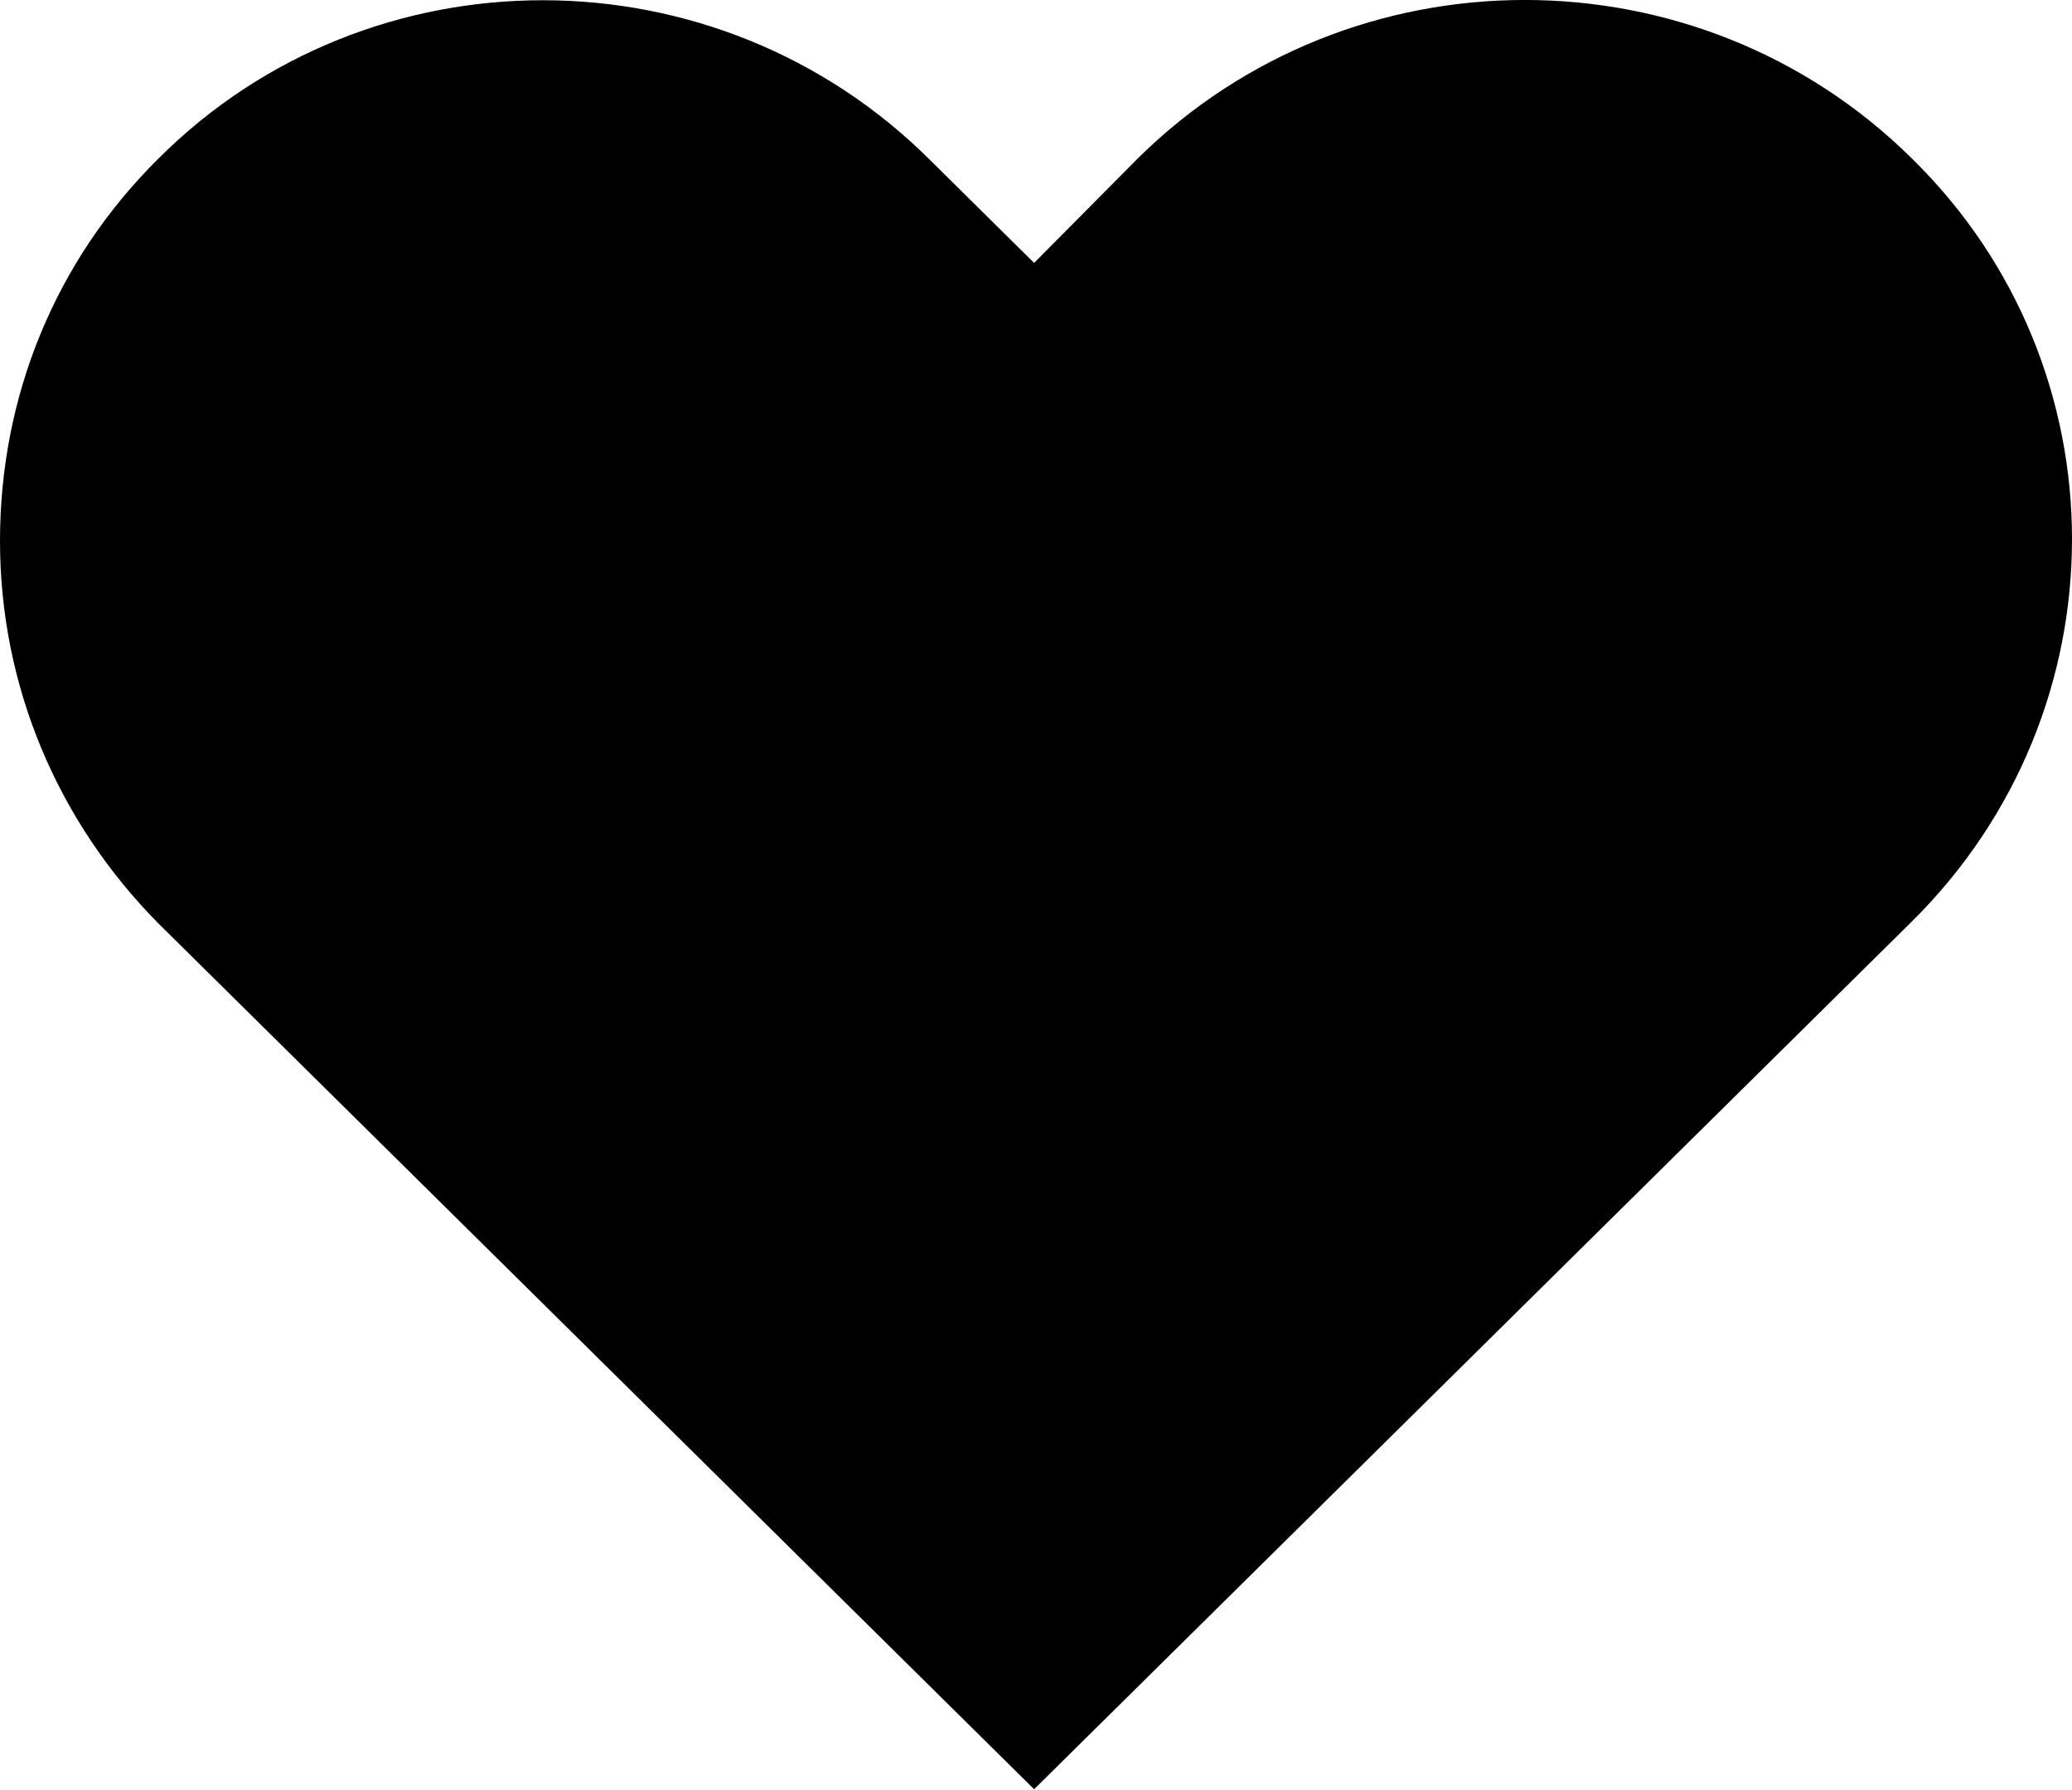
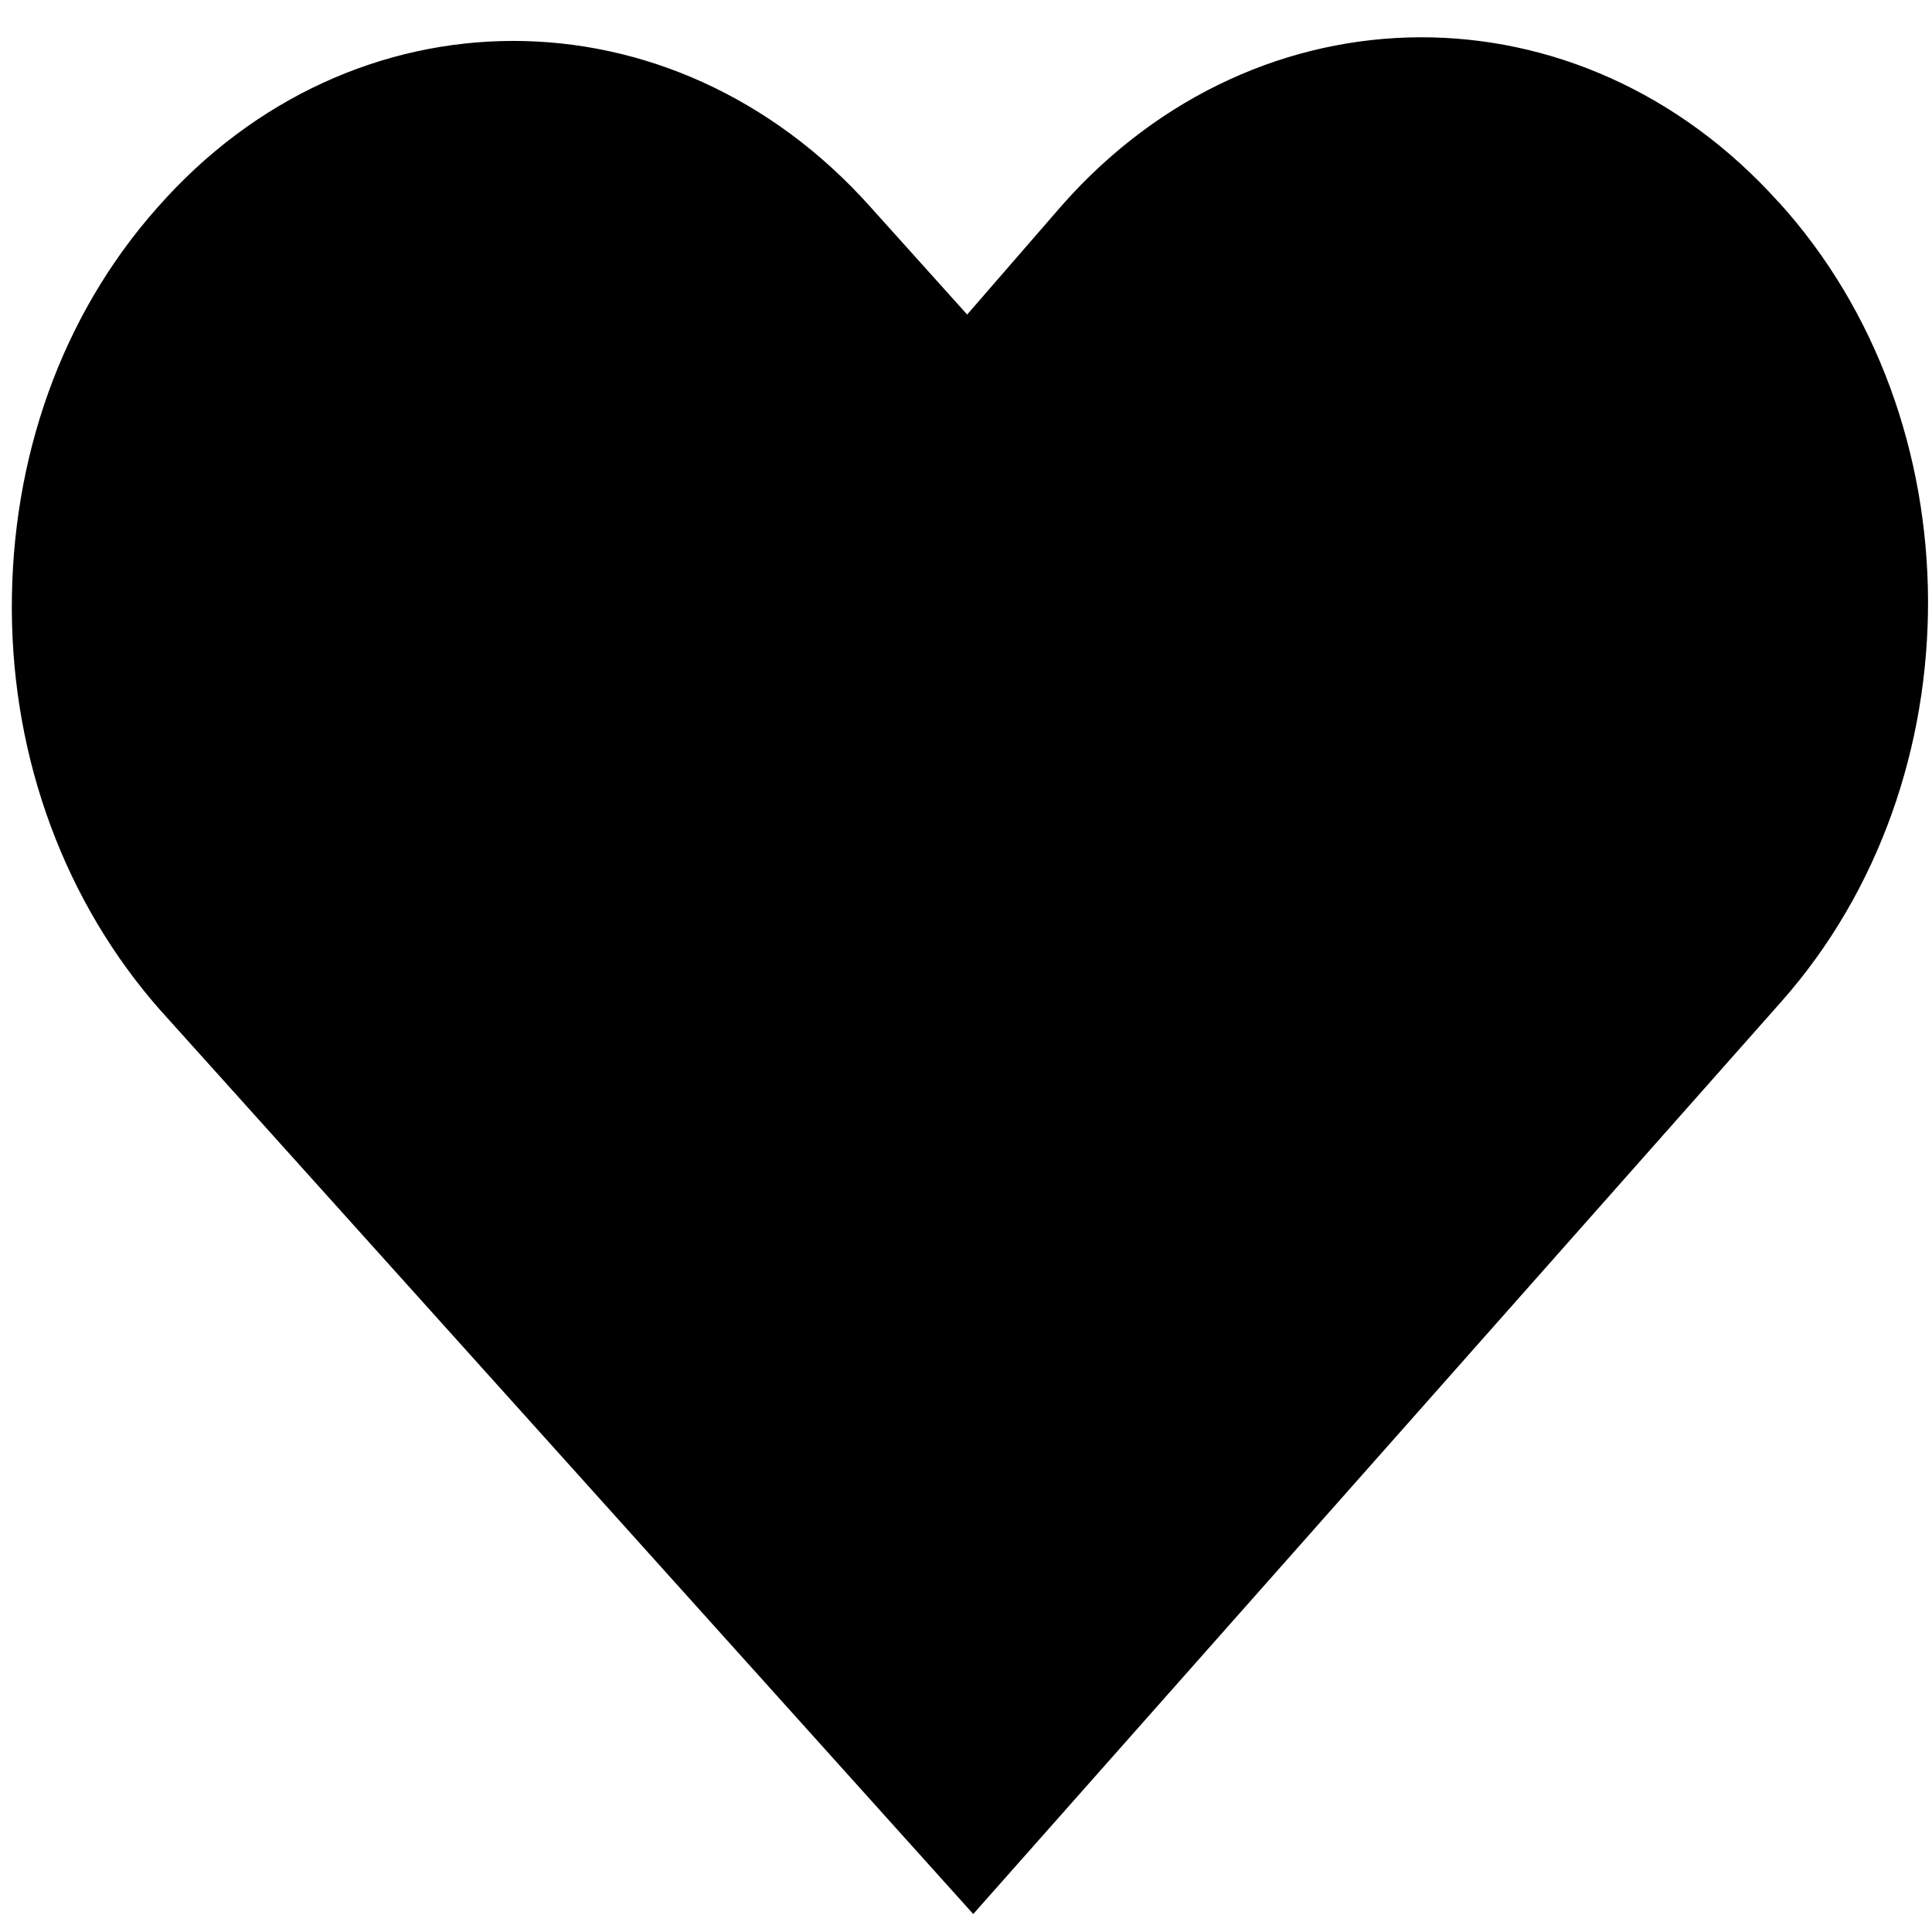
- <svg xmlns="http://www.w3.org/2000/svg" width="22" height="19" viewBox="0 0 22 19" fill="none">
-   <path fill-rule="evenodd" clip-rule="evenodd" d="M20.299 1.682C22.567 3.902 22.567 7.543 20.299 9.786L10.98 19L1.684 9.808C0.606 8.72 0 7.277 0 5.745C0 4.213 0.584 2.77 1.684 1.682C3.93 -0.561 7.612 -0.561 9.88 1.704L10.98 2.792L12.081 1.682C14.349 -0.561 18.031 -0.561 20.299 1.682Z" fill="black" />
+ <svg xmlns="http://www.w3.org/2000/svg" width="20" height="20">
+   <g>
+     <rect fill="none" id="canvas_background" height="22" width="22" y="-1" x="-1" />
+   </g>
+   <g>
+     <path stroke="null" transform="rotate(-0.2182116 10.05535,10.10707) " id="svg_1" fill="black" d="m18.44,2.12c2.045,2.268 2.045,5.988 0,8.28l-8.402,9.414l-8.382,-9.391c-0.972,-1.111 -1.519,-2.586 -1.519,-4.151c0,-1.565 0.526,-3.04 1.519,-4.151c2.025,-2.291 5.345,-2.291 7.39,0.023l0.992,1.112l0.992,-1.134c2.045,-2.291 5.365,-2.291 7.41,0z" clip-rule="evenodd" fill-rule="evenodd" />
+   </g>
</svg>
